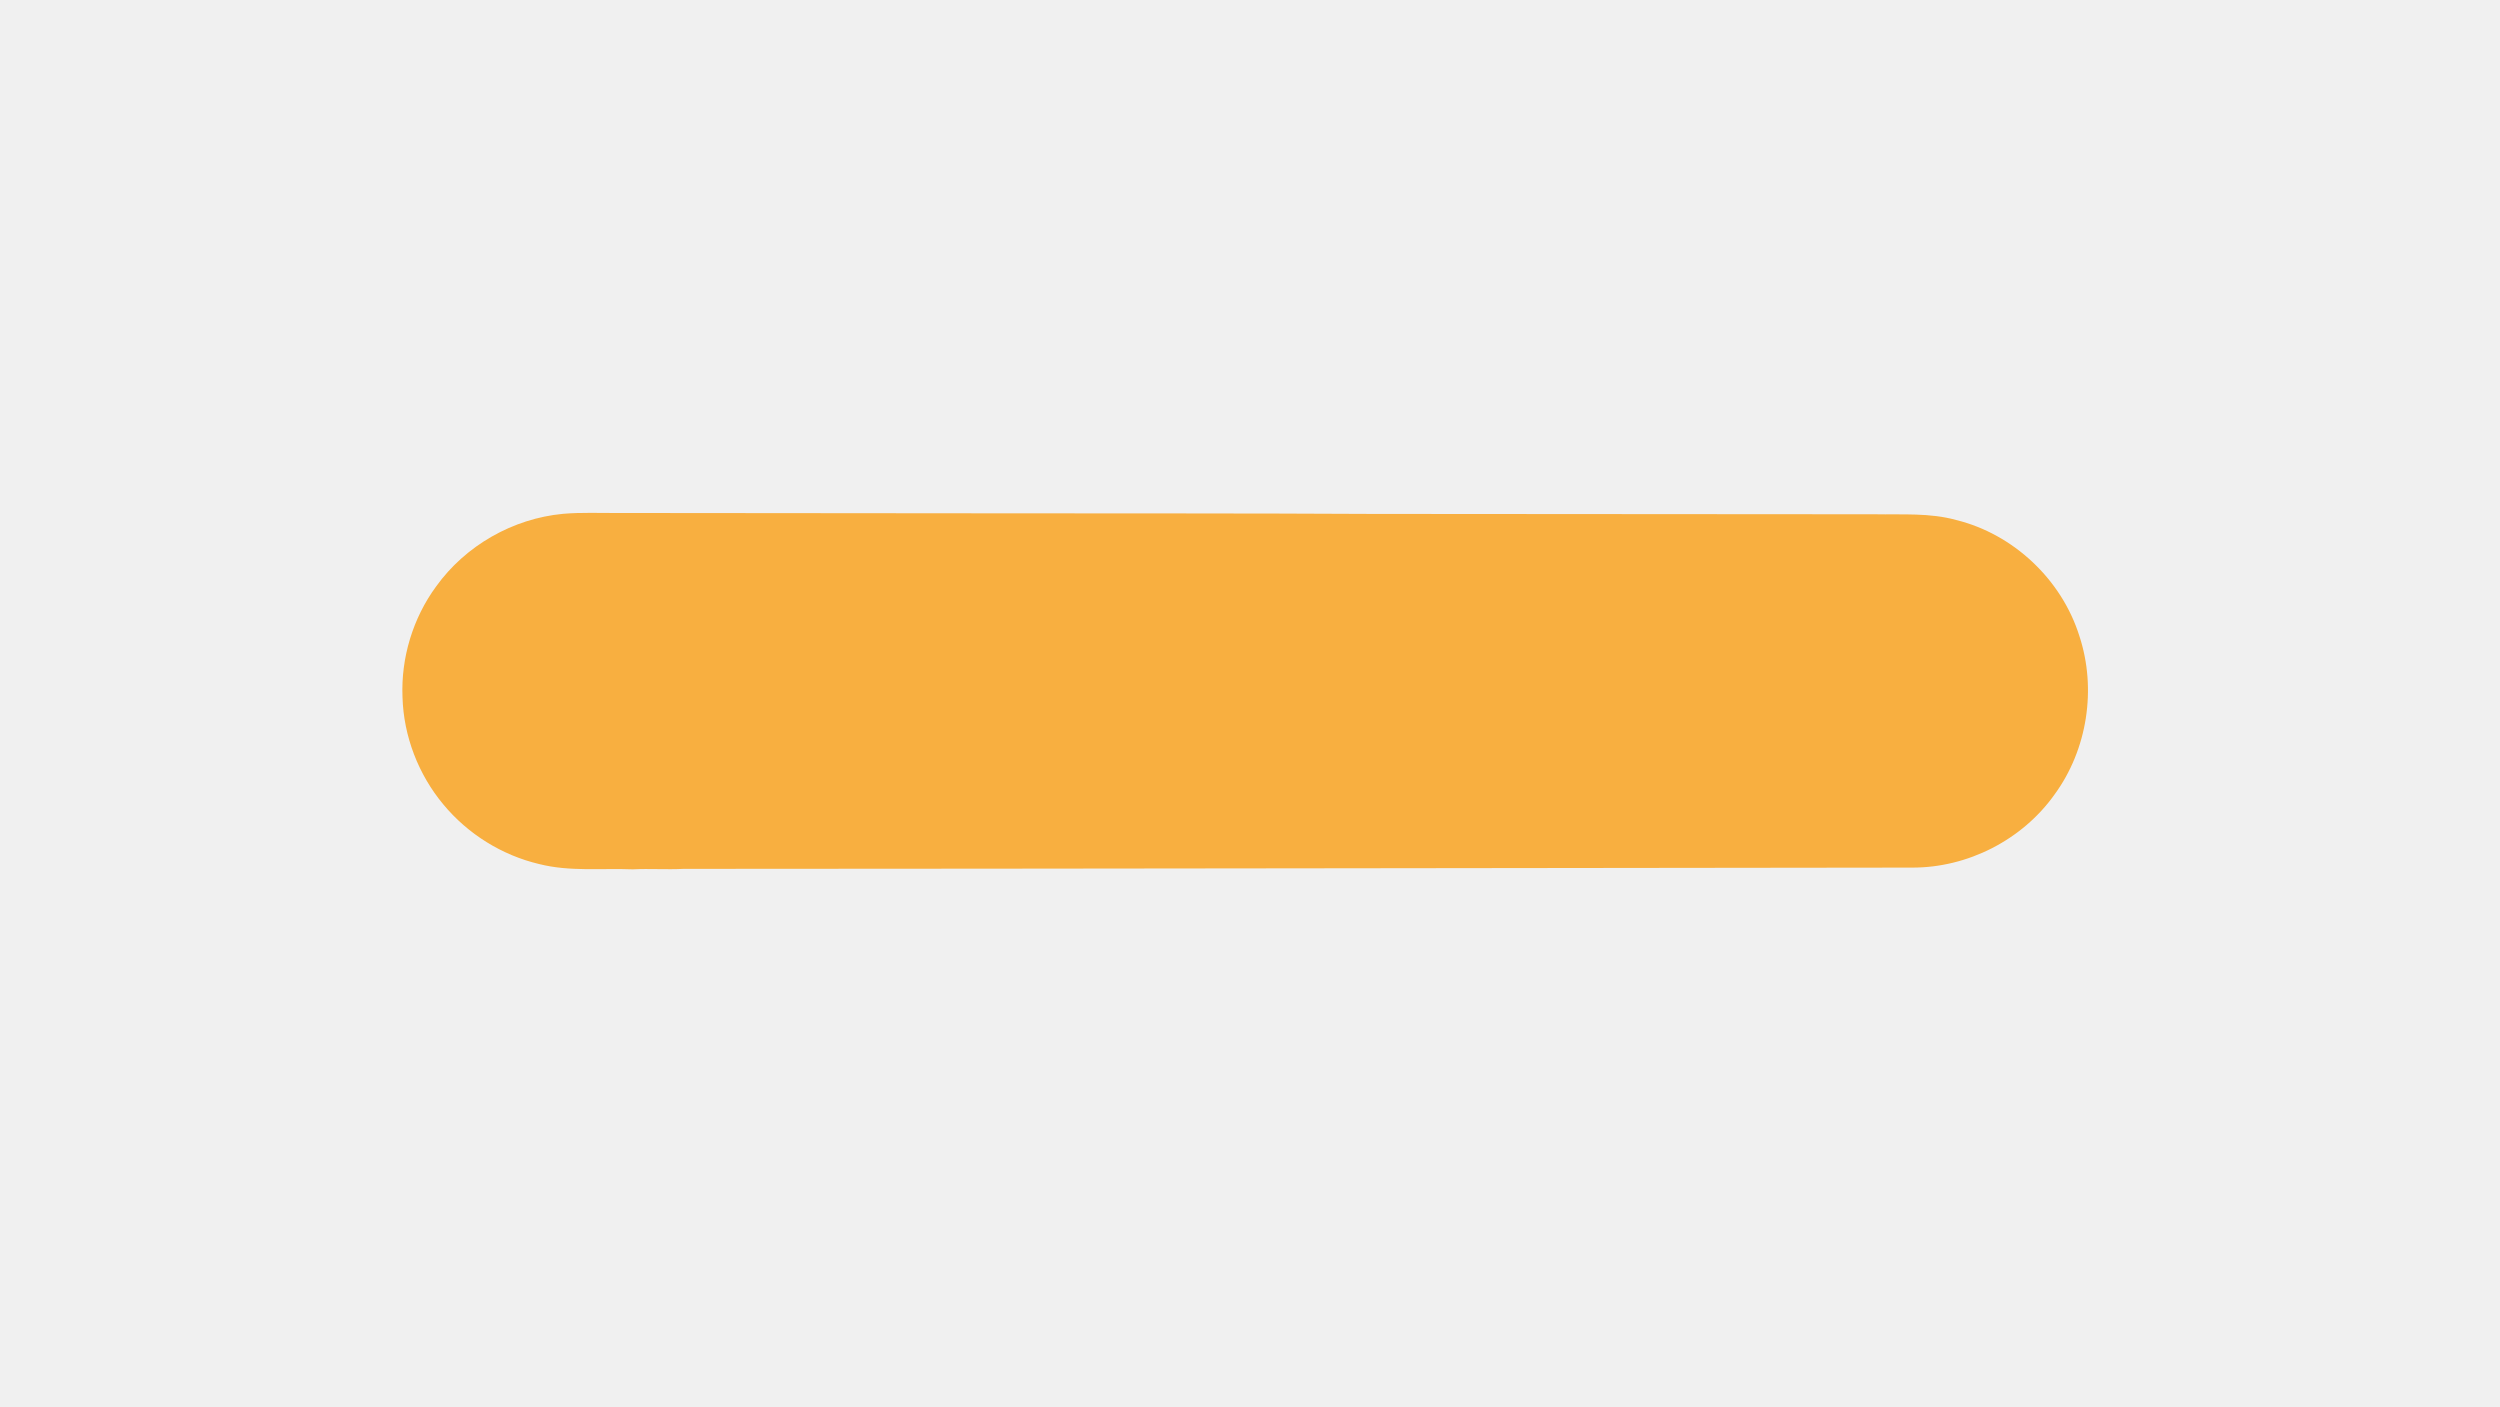
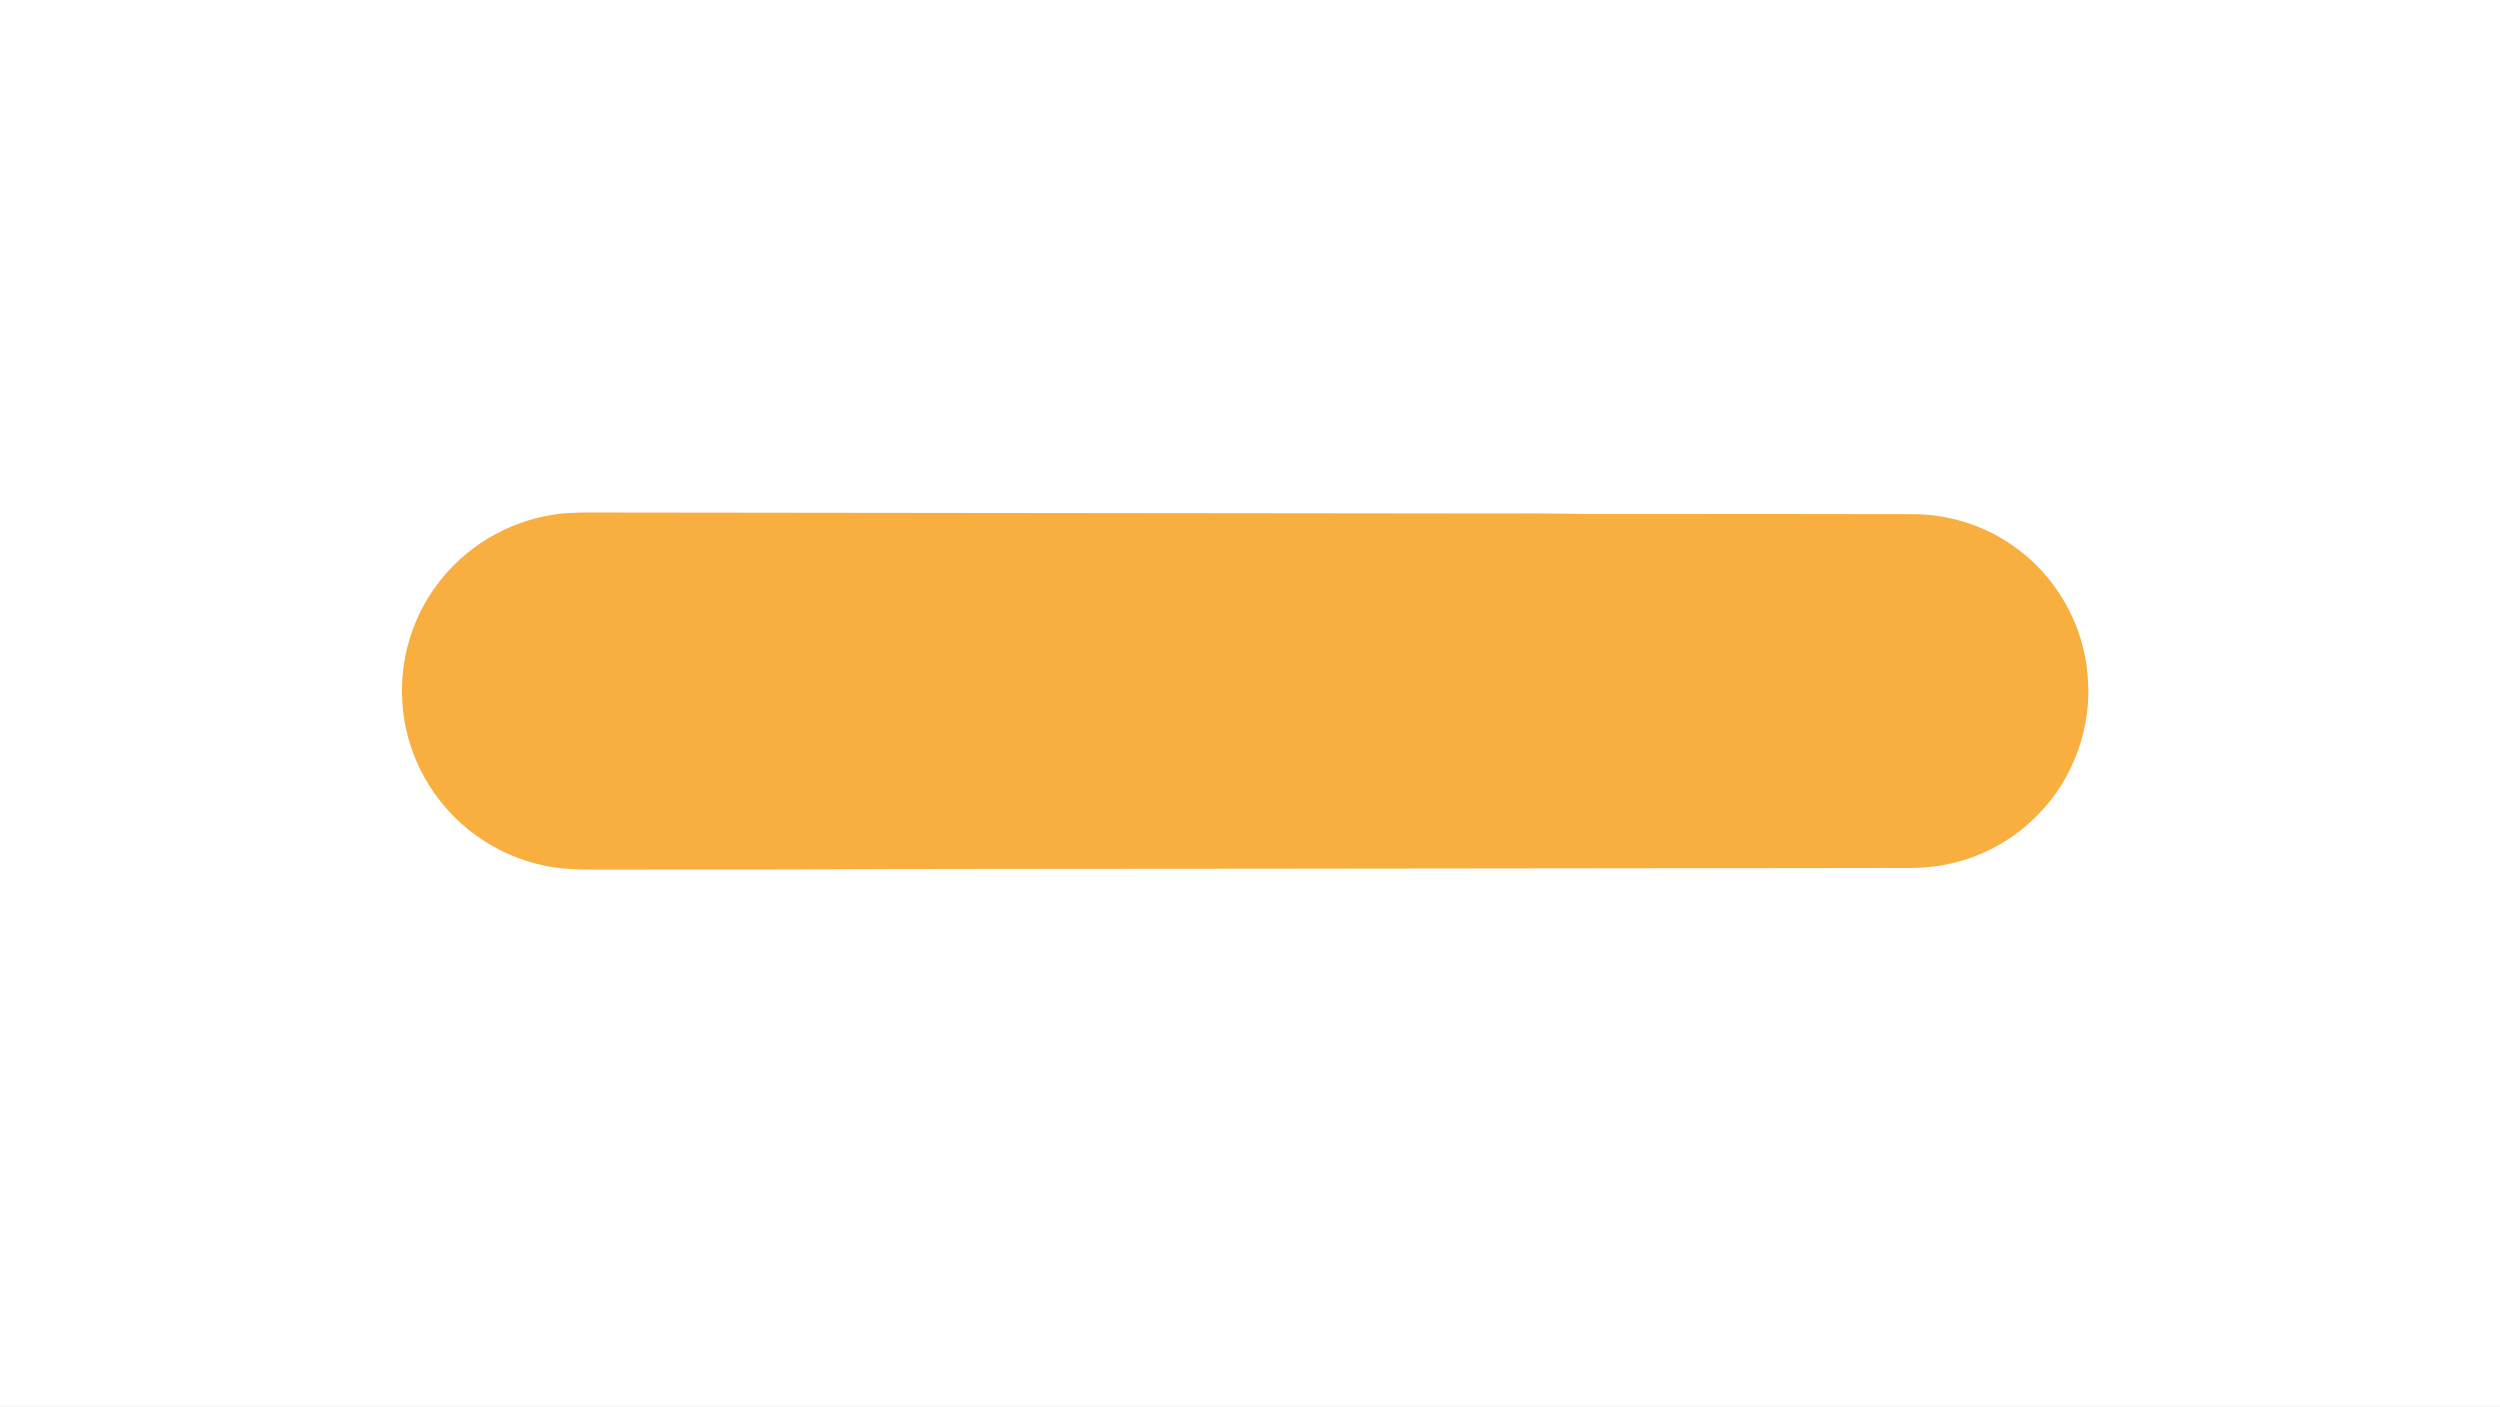
<svg xmlns="http://www.w3.org/2000/svg" width="1280px" height="720px" viewBox="0 0 1280 720" version="1.1">
+   <g id="#ffffffff">
+     <path fill="#ffffff" opacity="1.00" d=" M 0.00 0.00 L 1280.00 0.00 L 1280.00 720.00 L 0.00 720.00 L 0.00 0.00 M 282.45 263.67 C 259.16 267.40 237.57 280.55 223.61 299.58 C 211.20 316.23 204.86 337.26 205.94 357.99 C 206.79 378.62 215.06 398.83 228.82 414.21 C 241.92 429.08 259.98 439.45 279.40 443.32 C 290.78 445.69 302.45 445.15 313.99 445.20 C 340.98 445.23 367.97 445.10 394.96 445.16 C 477.97 444.75 561.01 444.88 644.04 444.76 C 748.70 444.65 853.36 444.54 958.02 444.41 C 971.31 444.19 984.81 445.29 997.88 442.31 C 1015.04 438.69 1031.01 429.83 1043.25 417.29 C 1061.65 398.77 1071.25 371.98 1068.88 345.99 C 1066.88 319.31 1052.13 293.99 1030.01 278.97 C 1015.14 268.70 997.10 263.21 979.05 263.26 C 928.72 263.13 878.39 263.18 828.05 263.13 C 808.70 263.33 789.35 262.68 769.99 262.94 C 614.99 262.69 459.99 262.69 304.99 262.42 C 297.46 262.39 289.88 262.40 282.45 263.67 Z" />
+   </g>
  <g id="#f8af40ff">
-     <path fill="#f8af40" opacity="1.00" d=" M 288.15 263.09 C 297.77 262.24 307.43 262.74 317.07 262.65 C 381.06 262.66 445.05 262.80 509.03 262.82 C 573.68 262.91 638.33 262.78 702.96 263.13 C 788.66 263.17 874.36 263.29 960.05 263.31 C 973.91 263.58 988.03 262.49 1001.55 266.24 C 1030.91 273.46 1055.56 296.74 1064.62 325.57 C 1073.56 352.64 1068.76 383.84 1051.88 406.85 C 1035.39 430.04 1007.40 444.33 978.95 444.21 C 769.29 444.41 559.63 444.80 349.97 444.86 C 341.32 445.31 332.65 444.66 323.99 445.10 C 308.01 444.47 291.72 446.37 276.04 442.39 C 256.98 437.89 239.53 427.00 227.04 411.93 C 214.22 396.60 206.64 376.92 206.08 356.93 C 205.25 336.82 211.39 316.49 223.30 300.26 C 238.30 279.35 262.56 265.53 288.15 263.09 Z" />
+     <path fill="#f8af40" opacity="1.00" d=" M 282.45 263.67 C 289.88 262.40 297.46 262.39 304.99 262.42 C 459.99 262.69 614.99 262.69 769.99 262.94 C 789.35 262.68 808.70 263.33 828.05 263.13 C 878.39 263.18 928.72 263.13 979.05 263.26 C 997.10 263.21 1015.14 268.70 1030.01 278.97 C 1052.13 293.99 1066.88 319.31 1068.88 345.99 C 1071.25 371.98 1061.65 398.77 1043.25 417.29 C 1031.01 429.83 1015.04 438.69 997.88 442.31 C 984.81 445.29 971.31 444.19 958.02 444.41 C 853.36 444.54 748.70 444.65 644.04 444.76 C 561.01 444.88 477.97 444.75 394.96 445.16 C 367.97 445.10 340.98 445.23 313.99 445.20 C 302.45 445.15 290.78 445.69 279.40 443.32 C 259.98 439.45 241.92 429.08 228.82 414.21 C 215.06 398.83 206.79 378.62 205.94 357.99 C 204.86 337.26 211.20 316.23 223.61 299.58 C 237.57 280.55 259.16 267.40 282.45 263.67 Z" />
  </g>
</svg>
